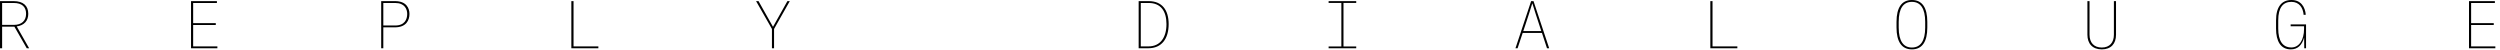
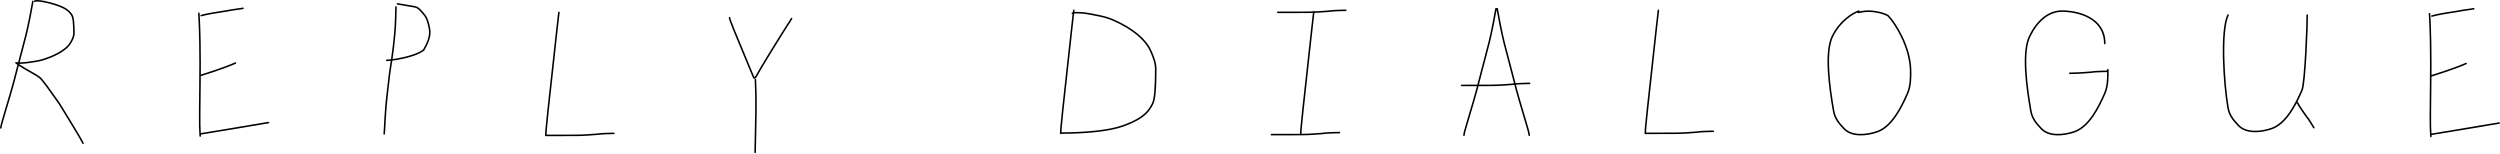
- <svg xmlns="http://www.w3.org/2000/svg" width="452" height="9" viewBox="0 0 452 9" fill="none">
-   <path d="M0 8.724V0.204H2.472C4.176 0.204 5.112 1.02 5.112 2.496C5.112 3.78 4.344 4.596 3.024 4.776L5.268 8.724H4.836L2.604 4.824H0.384V8.724H0ZM0.384 4.5H2.508C3.9 4.5 4.716 3.756 4.716 2.496C4.716 1.224 3.948 0.54 2.508 0.54H0.384V4.5ZM39.218 0.204V0.54H34.922V4.188H39.014V4.524H34.922V8.388H39.302V8.724H34.538V0.204H39.218ZM71.463 4.608C73.155 4.608 73.623 3.504 73.623 2.52C73.623 1.644 73.155 0.54 71.475 0.54H69.303V4.608H71.463ZM69.303 4.944V8.724H68.919V0.204H71.427C73.491 0.204 74.031 1.5 74.031 2.52C74.031 3.636 73.467 4.944 71.391 4.944H69.303ZM103.3 0.204H103.696V8.388H108.184V8.724H103.3V0.204ZM139.95 5.232V8.724H139.566V5.232L136.698 0.204H137.142L139.758 4.848L142.362 0.204H142.794L139.95 5.232ZM205.869 8.724V0.204H207.693C210.069 0.204 211.293 1.776 211.293 4.356C211.293 7.032 210.009 8.724 207.609 8.724H205.869ZM207.645 8.388C209.769 8.388 210.897 6.792 210.897 4.356C210.897 1.98 209.841 0.54 207.693 0.54H206.253V8.388H207.645ZM240.214 8.4H242.518V0.528H240.214V0.204H245.206V0.528H242.902V8.4H245.206V8.724H240.214V8.4ZM278.327 4.584C277.835 3.096 277.475 1.992 277.055 0.624H277.031C276.611 1.992 276.251 3.096 275.759 4.584L275.411 5.616H278.663L278.327 4.584ZM273.995 8.724L276.827 0.204H277.259L280.091 8.724H279.695L278.783 5.952H275.303L274.379 8.724H273.995ZM309.229 0.204H309.625V8.388H314.113V8.724H309.229V0.204ZM345.674 8.928C343.814 8.928 342.89 7.524 342.89 4.98V3.948C342.89 1.392 343.814 -0 345.674 -0C347.534 -0 348.458 1.392 348.458 3.948V4.98C348.458 7.524 347.534 8.928 345.674 8.928ZM345.674 8.592C347.234 8.592 348.074 7.392 348.074 4.98V3.948C348.074 1.536 347.234 0.336 345.674 0.336C344.114 0.336 343.286 1.536 343.286 3.948V4.98C343.286 7.392 344.114 8.592 345.674 8.592ZM377.404 0.204H377.788V6.276C377.788 7.692 378.568 8.592 380.008 8.592C381.424 8.592 382.192 7.692 382.192 6.276V0.204H382.576V6.288C382.576 7.884 381.688 8.928 380.008 8.928C378.316 8.928 377.404 7.884 377.404 6.288V0.204ZM414.173 8.928C412.361 8.928 411.509 7.464 411.509 5.196V3.672C411.509 1.26 412.505 -0 414.305 -0C416.021 -0 416.765 1.284 416.885 2.664L416.501 2.688C416.381 1.392 415.709 0.336 414.281 0.336C412.781 0.336 411.905 1.356 411.905 3.684V5.16C411.905 7.344 412.673 8.58 414.281 8.58C415.649 8.58 416.573 7.272 416.573 5.208V4.752H414.149V4.416H416.933V8.724H416.609L416.585 6.792C416.189 8.196 415.397 8.928 414.173 8.928ZM451.075 0.204V0.54H446.779V4.188H450.871V4.524H446.779V8.388H451.159V8.724H446.395V0.204H451.075Z" fill="black" />
+ <svg xmlns="http://www.w3.org/2000/svg" width="1578" height="97" viewBox="0 0 1578 97" fill="none">
+   <path d="M21.703 0.26C23.39 -0.252 26.112 -0.107 32.399 1.604C37.535 3.002 40.47 4.379 42.298 5.642C44.137 6.913 44.84 8.067 45.48 8.872C46.212 9.793 46.601 11.322 46.83 13.29C47.062 15.285 47.14 17.84 47.17 20.902C47.193 23.261 46.087 25.247 45.02 27.135C43.346 30.095 40.061 32.482 36.639 34.306C33.201 36.138 29.549 37.443 27.053 38.207C24.385 39.023 20.833 39.471 18.152 39.868C15.762 40.221 13.952 40.321 12.167 40.334C12.152 40.389 12.138 40.444 12.123 40.499C14.062 41.813 16.366 43.152 18.565 44.407C21.428 46.041 24.146 47.558 25.504 48.674C25.966 49.054 26.59 49.746 27.34 50.666C28.097 51.596 29.008 52.788 30.045 54.194C31.602 56.302 33.454 58.902 35.526 61.831L37.667 64.864L37.674 64.873L37.679 64.881C40.029 68.526 43.529 74.407 48.838 83.127L48.84 83.13C50.93 86.615 51.779 88.167 52.864 90.187C52.994 90.43 52.903 90.733 52.66 90.864C52.417 90.994 52.113 90.904 51.983 90.661C50.904 88.653 50.063 87.115 47.983 83.645V83.644C42.669 74.916 39.185 69.063 36.845 65.432C33.9 61.258 31.307 57.588 29.24 54.789C28.207 53.388 27.307 52.21 26.565 51.298C25.814 50.377 25.246 49.757 24.869 49.447C23.596 48.401 20.985 46.94 18.069 45.275C15.987 44.087 13.77 42.801 11.85 41.521C10.671 45.885 10.124 48.225 9.073 52.264C8.148 55.821 6.192 62.26 4.764 67.119C3.332 71.99 2.415 75.092 1.879 76.926C1.347 78.748 1.228 79.196 0.995 80.824C0.956 81.097 0.703 81.287 0.43 81.249C0.157 81.209 -0.034 80.955 0.005 80.682C0.247 78.991 0.38 78.494 0.919 76.646C1.455 74.811 2.373 71.704 3.804 66.836C5.238 61.956 7.186 55.549 8.106 52.012C9.176 47.895 9.731 45.509 10.974 40.924C10.556 40.631 10.158 40.339 9.784 40.048C9.77 40.037 9.736 40.01 9.702 39.97C9.686 39.951 9.573 39.821 9.583 39.618C9.598 39.332 9.818 39.207 9.906 39.173C9.989 39.142 10.061 39.141 10.081 39.14C10.161 39.139 10.243 39.157 10.26 39.161C10.322 39.174 10.453 39.206 10.552 39.228C10.791 39.281 11.081 39.335 11.333 39.336C11.355 39.337 11.378 39.336 11.4 39.336C13.09 33.054 14.759 26.61 15.927 22.013C17.419 16.144 19.759 3.946 20.241 0.797C20.283 0.525 20.539 0.338 20.812 0.379C21.085 0.421 21.271 0.677 21.23 0.95C20.743 4.126 18.397 16.355 16.897 22.26C15.744 26.795 14.103 33.128 12.436 39.333C14.094 39.312 15.793 39.206 18.006 38.878C20.735 38.475 24.184 38.038 26.76 37.251C29.221 36.498 32.807 35.215 36.168 33.423C39.545 31.624 42.62 29.349 44.15 26.643C45.235 24.724 46.19 22.962 46.17 20.912C46.14 17.849 46.062 15.342 45.837 13.406C45.609 11.443 45.236 10.173 44.697 9.494C44.015 8.636 43.416 7.631 41.73 6.465C40.031 5.291 37.215 3.951 32.136 2.569C25.827 0.852 23.37 0.799 21.993 1.217C21.729 1.297 21.451 1.148 21.37 0.884C21.29 0.62 21.439 0.341 21.703 0.26Z" fill="black" />
+   <path d="M944.96 5.006C944.835 5.025 944.73 5.09 944.655 5.18C944.58 5.09 944.474 5.025 944.348 5.006C944.076 4.964 943.82 5.151 943.778 5.424C943.295 8.573 940.955 20.77 939.464 26.64C938.197 31.624 936.345 38.783 934.511 45.551C933.627 48.811 933.091 50.959 932.471 53.409C926.319 53.425 922.638 53.426 922.536 53.426C922.26 53.426 922.036 53.65 922.036 53.926C922.036 54.202 922.26 54.426 922.536 54.426C922.637 54.426 926.218 54.425 932.215 54.41C932.037 55.107 931.85 55.84 931.642 56.639C930.723 60.176 928.775 66.583 927.341 71.463C925.91 76.331 924.992 79.437 924.456 81.272C923.916 83.12 923.783 83.618 923.542 85.309C923.503 85.582 923.693 85.836 923.967 85.875C924.24 85.914 924.493 85.723 924.532 85.45C924.765 83.823 924.884 83.374 925.416 81.553C925.952 79.718 926.869 76.616 928.301 71.745C929.728 66.886 931.685 60.448 932.61 56.891C932.844 55.993 933.052 55.179 933.248 54.408C935.662 54.402 938.426 54.393 941.479 54.381C947.554 54.357 950.016 53.969 953.854 53.776L953.888 53.774C954.565 53.696 955.216 53.624 955.846 53.56C956.105 54.582 956.377 55.657 956.698 56.891C957.623 60.448 959.58 66.886 961.008 71.745C962.439 76.616 963.357 79.718 963.892 81.553C964.424 83.374 964.544 83.823 964.776 85.45C964.815 85.723 965.069 85.914 965.342 85.875C965.615 85.836 965.805 85.582 965.766 85.309C965.525 83.618 965.392 83.12 964.852 81.272C964.316 79.437 963.398 76.331 961.968 71.463C960.534 66.583 958.586 60.176 957.666 56.639C957.362 55.471 957.102 54.442 956.853 53.463C958.269 53.334 959.57 53.254 960.795 53.24H960.799C962.063 53.218 963.764 53.172 965.513 53.126C965.788 53.118 966.007 52.888 966 52.612C965.992 52.337 965.762 52.119 965.486 52.126C963.736 52.172 962.04 52.218 960.781 52.24V52.241C959.478 52.256 958.098 52.343 956.604 52.48C956.076 50.391 955.568 48.394 954.798 45.551C952.964 38.783 951.111 31.624 949.845 26.64C948.353 20.77 946.013 8.573 945.53 5.424C945.488 5.151 945.233 4.964 944.96 5.006ZM944.655 6.273C945.32 10.255 947.468 21.351 948.875 26.887C950.142 31.874 951.996 39.038 953.832 45.812C954.584 48.588 955.082 50.546 955.597 52.579C955.007 52.64 954.4 52.707 953.773 52.779C949.87 52.977 947.511 53.357 941.475 53.381C938.531 53.392 935.855 53.401 933.503 53.407C934.098 51.059 934.623 48.962 935.476 45.812C937.312 39.038 939.166 31.874 940.433 26.887C941.84 21.35 943.991 10.255 944.655 6.273Z" fill="black" />
+   <path d="M125.468 7.866C125.743 7.848 125.981 8.057 125.999 8.333C126.142 10.565 126.285 12.8 126.452 17.647C126.62 22.494 126.808 29.887 126.804 40.059C126.803 42.29 126.792 44.645 126.775 47.047C130.627 45.893 139.979 42.731 142.492 41.729C143.63 41.256 144.722 40.834 145.679 40.493C146.151 40.321 146.641 40.137 148.401 39.35C148.653 39.238 148.949 39.35 149.062 39.602C149.174 39.854 149.062 40.15 148.81 40.262C147.033 41.056 146.521 41.25 146.018 41.433L146.015 41.434C145.074 41.77 143.997 42.188 142.87 42.656L142.863 42.659V42.658C140.312 43.675 130.92 46.849 127.057 48.007C126.959 48.036 126.86 48.034 126.77 48.007C126.709 56.265 126.585 64.946 126.543 70.949C126.496 77.666 126.557 80.766 126.747 83.979C126.749 83.979 126.752 83.978 126.754 83.978C126.869 83.96 127.094 83.925 127.538 83.853C128.427 83.709 130.187 83.419 133.691 82.841C140.7 81.685 154.68 79.373 169.403 76.883C169.675 76.838 169.933 77.022 169.98 77.294C170.025 77.566 169.842 77.824 169.57 77.87C154.846 80.36 140.863 82.672 133.855 83.828C130.35 84.406 128.588 84.695 127.698 84.84C127.254 84.912 127.025 84.948 126.905 84.966C126.868 84.972 126.837 84.976 126.81 84.98C126.828 85.263 126.847 85.55 126.868 85.842C126.888 86.118 126.681 86.357 126.405 86.377C126.13 86.396 125.891 86.189 125.871 85.914C125.582 81.846 125.487 78.945 125.543 70.942C125.599 62.937 125.8 50.225 125.804 40.059C125.808 29.899 125.62 22.519 125.453 17.682C125.286 12.847 125.143 10.623 125.001 8.397C124.984 8.122 125.193 7.884 125.468 7.866ZM153.303 4.73C153.573 4.672 153.838 4.843 153.897 5.113C153.955 5.383 153.784 5.648 153.514 5.707C152.142 6.003 151.621 6.051 150.386 6.208L150.385 6.207C147.242 6.623 144.598 7.069 142.734 7.431L142.723 7.433L142.712 7.435C137.698 8.174 130.221 9.391 127.162 10.339C126.898 10.421 126.618 10.274 126.536 10.01C126.455 9.747 126.602 9.466 126.865 9.384C130.013 8.408 137.573 7.182 142.559 6.447C144.443 6.081 147.103 5.634 150.257 5.215H150.26C151.5 5.058 151.98 5.016 153.303 4.73Z" fill="black" />
+   <path d="M1533.47 8.147C1533.74 8.129 1533.98 8.338 1534 8.614C1534.14 10.846 1534.28 13.081 1534.45 17.928C1534.62 22.775 1534.81 30.168 1534.8 40.34C1534.8 42.572 1534.79 44.927 1534.78 47.328C1538.63 46.174 1547.98 43.012 1550.49 42.01C1551.63 41.538 1552.72 41.115 1553.68 40.774C1554.15 40.602 1554.64 40.418 1556.4 39.632C1556.65 39.519 1556.95 39.632 1557.06 39.883C1557.17 40.135 1557.06 40.431 1556.81 40.544C1555.03 41.337 1554.52 41.532 1554.02 41.715L1554.01 41.715C1553.07 42.051 1552 42.469 1550.87 42.937L1550.86 42.94V42.939C1548.31 43.956 1538.92 47.131 1535.06 48.288C1534.96 48.317 1534.86 48.314 1534.77 48.287C1534.71 56.546 1534.59 65.228 1534.54 71.23C1534.5 77.948 1534.56 81.047 1534.75 84.26C1534.75 84.26 1534.75 84.26 1534.75 84.259C1534.87 84.242 1535.09 84.207 1535.54 84.134C1536.43 83.99 1538.19 83.701 1541.69 83.123C1548.7 81.967 1562.68 79.654 1577.4 77.165C1577.68 77.119 1577.93 77.303 1577.98 77.575C1578.03 77.847 1577.84 78.105 1577.57 78.151C1562.85 80.641 1548.86 82.953 1541.85 84.109C1538.35 84.687 1536.59 84.976 1535.7 85.121C1535.25 85.193 1535.03 85.229 1534.91 85.248C1534.87 85.253 1534.84 85.257 1534.81 85.26C1534.83 85.543 1534.85 85.831 1534.87 86.124C1534.89 86.399 1534.68 86.638 1534.41 86.658C1534.13 86.677 1533.89 86.47 1533.87 86.195C1533.58 82.127 1533.49 79.226 1533.54 71.223C1533.6 63.218 1533.8 50.506 1533.8 40.34C1533.81 30.181 1533.62 22.8 1533.45 17.963C1533.29 13.129 1533.14 10.904 1533 8.678C1532.98 8.403 1533.19 8.165 1533.47 8.147ZM1561.3 5.011C1561.57 4.953 1561.84 5.124 1561.9 5.394C1561.95 5.664 1561.78 5.93 1561.51 5.988C1560.14 6.284 1559.62 6.332 1558.39 6.489L1558.38 6.488C1555.24 6.905 1552.6 7.35 1550.73 7.713L1550.72 7.715L1550.71 7.716C1545.7 8.455 1538.22 9.672 1535.16 10.621C1534.9 10.702 1534.62 10.555 1534.54 10.292C1534.45 10.028 1534.6 9.748 1534.87 9.666C1538.01 8.69 1545.57 7.463 1550.56 6.728C1552.44 6.362 1555.1 5.915 1558.26 5.497H1558.26C1559.5 5.339 1559.98 5.297 1561.3 5.011Z" fill="black" />
+   <path d="M250.948 1.937C251.312 1.976 253.02 2.272 255.139 2.642C257.276 3.014 259.864 3.467 262.02 3.828C263.217 4.029 264.312 4.788 265.33 5.758C266.354 6.732 267.362 7.978 268.37 9.231C270.215 11.524 271.026 14.94 271.625 18.317C272.48 23.131 269.99 28.119 267.892 31.756L267.85 31.829L267.786 31.884C266.28 33.186 263.789 34.356 260.812 35.358C257.82 36.366 254.281 37.222 250.635 37.876L250.624 37.878C249.466 38.057 248.505 38.178 247.661 38.27C247.124 41.853 246.833 43.158 246.238 47.859C245.604 52.869 244.641 61.67 244.145 66.687C243.569 74.14 243.406 77.949 243.23 81.315V81.319C243.181 82.137 243.144 83.278 242.997 84.552C242.966 84.826 242.718 85.022 242.444 84.991C242.169 84.96 241.972 84.712 242.003 84.437C242.145 83.2 242.18 82.109 242.231 81.259C242.407 77.894 242.572 74.07 243.149 66.6L243.15 66.589L243.597 62.229C244.107 57.397 244.769 51.499 245.245 47.733C245.826 43.146 246.127 41.729 246.635 38.373C245.734 38.458 244.947 38.52 244.138 38.602C243.863 38.629 243.619 38.428 243.591 38.153C243.564 37.879 243.764 37.634 244.038 37.606C244.942 37.516 245.794 37.452 246.787 37.354C247.392 33.215 248.276 26.352 248.762 20.362C249.249 14.364 249.335 9.387 249.421 4.396C249.426 4.121 249.653 3.901 249.929 3.905C250.205 3.91 250.425 4.138 250.42 4.414C250.334 9.404 250.249 14.41 249.759 20.443C249.281 26.341 248.418 33.072 247.813 37.246C248.578 37.159 249.441 37.048 250.464 36.89C254.074 36.242 257.56 35.398 260.493 34.411C263.398 33.433 265.708 32.329 267.071 31.177C269.168 27.531 271.418 22.875 270.64 18.492C270.037 15.095 269.256 11.926 267.592 9.858C266.574 8.593 265.608 7.402 264.641 6.482C263.669 5.558 262.754 4.965 261.855 4.814C259.695 4.453 257.102 3.999 254.967 3.627C252.816 3.252 251.161 2.966 250.841 2.932C250.567 2.902 250.368 2.656 250.397 2.382C250.426 2.107 250.673 1.908 250.948 1.937Z" fill="black" />
+   <path d="M352.334 7.656C352.422 7.394 352.706 7.254 352.968 7.342C353.229 7.43 353.37 7.713 353.282 7.974C353.281 7.977 353.281 7.974 353.278 7.989C353.273 8.015 353.265 8.068 353.249 8.177C353.218 8.393 353.165 8.799 353.071 9.59C352.883 11.169 352.53 14.263 351.844 20.387C350.472 32.634 347.776 56.989 346.387 70.103C345.188 81.418 345.026 83.803 345.004 84.976C346.855 84.976 353.666 84.971 363.439 84.933C369.475 84.909 371.834 84.528 375.737 84.331C378.371 84.026 380.657 83.816 382.745 83.793V83.792C384.004 83.769 385.7 83.724 387.45 83.678C387.726 83.67 387.956 83.888 387.964 84.164C387.971 84.44 387.753 84.67 387.477 84.678C385.728 84.724 384.027 84.769 382.763 84.792H382.759C380.724 84.814 378.48 85.022 375.852 85.326L375.818 85.328C371.98 85.521 369.518 85.909 363.443 85.933C352.162 85.977 344.827 85.976 344.509 85.976C344.506 85.977 344.503 85.978 344.5 85.978C344.224 85.978 344 85.754 344 85.478C344 84.273 344.003 83.105 345.392 69.998C346.781 56.88 349.478 32.523 350.85 20.275C351.535 14.152 351.89 11.055 352.078 9.472C352.172 8.681 352.226 8.264 352.259 8.034C352.291 7.807 352.307 7.735 352.334 7.656Z" fill="black" />
+   <path d="M1046.33 6.341C1046.42 6.079 1046.71 5.938 1046.97 6.026C1047.23 6.114 1047.37 6.397 1047.28 6.659C1047.28 6.661 1047.28 6.658 1047.28 6.674C1047.27 6.7 1047.26 6.753 1047.25 6.861C1047.22 7.077 1047.17 7.484 1047.07 8.274C1046.88 9.854 1046.53 12.947 1045.84 19.071C1044.47 31.318 1041.78 55.673 1040.39 68.788C1039.19 80.103 1039.03 82.488 1039 83.661C1040.86 83.66 1047.67 83.656 1057.44 83.617C1063.48 83.593 1065.83 83.213 1069.74 83.016C1072.37 82.71 1074.66 82.5 1076.75 82.477V82.476C1078 82.454 1079.7 82.409 1081.45 82.362C1081.73 82.355 1081.96 82.573 1081.96 82.849C1081.97 83.124 1081.75 83.355 1081.48 83.362C1079.73 83.409 1078.03 83.454 1076.76 83.476H1076.76C1074.72 83.499 1072.48 83.706 1069.85 84.011L1069.82 84.013C1065.98 84.205 1063.52 84.593 1057.44 84.617C1046.16 84.662 1038.83 84.661 1038.51 84.661C1038.51 84.661 1038.5 84.663 1038.5 84.663C1038.22 84.663 1038 84.439 1038 84.163C1038 82.958 1038 81.79 1039.39 68.683C1040.78 55.565 1043.48 31.207 1044.85 18.96C1045.54 12.837 1045.89 9.739 1046.08 8.156C1046.17 7.366 1046.23 6.948 1046.26 6.719C1046.29 6.492 1046.31 6.42 1046.33 6.341Z" fill="black" />
+   <path d="M849.45 6C849.726 5.993 849.956 6.211 849.964 6.487C849.971 6.763 849.753 6.993 849.477 7C847.728 7.047 846.027 7.092 844.763 7.114H844.759C842.724 7.137 840.48 7.344 837.852 7.649L837.818 7.651C835.021 7.791 832.954 8.033 829.688 8.164C829.659 8.392 829.619 8.692 829.571 9.09C829.383 10.669 829.03 13.763 828.344 19.887C826.972 32.134 824.276 56.489 822.887 69.604C821.703 80.776 821.531 83.242 821.506 84.432C827.493 84.405 829.848 84.028 833.737 83.831C836.371 83.526 838.657 83.316 840.745 83.293V83.292C842.004 83.27 843.7 83.224 845.45 83.178C845.726 83.171 845.956 83.388 845.964 83.664C845.971 83.94 845.753 84.171 845.477 84.178C843.728 84.224 842.027 84.27 840.763 84.292H840.759C838.724 84.314 836.48 84.522 833.852 84.826L833.818 84.828C829.98 85.021 827.518 85.409 821.443 85.433C821.364 85.433 821.284 85.433 821.205 85.433C821.142 85.461 821.073 85.479 821 85.479C820.928 85.479 820.859 85.463 820.797 85.435C809.74 85.477 802.637 85.478 802.5 85.478C802.224 85.478 802 85.254 802 84.978C802 84.702 802.224 84.478 802.5 84.478C802.635 84.478 809.614 84.477 820.505 84.436C820.529 83.204 820.7 80.752 821.892 69.498C823.281 56.38 825.978 32.023 827.35 19.776C828.035 13.652 828.39 10.555 828.578 8.972C828.615 8.661 828.649 8.408 828.675 8.201C827.714 8.23 826.65 8.25 825.443 8.255C814.017 8.3 806.64 8.3 806.5 8.3C806.224 8.3 806 8.076 806 7.8C806 7.524 806.224 7.3 806.5 7.3C806.639 7.3 814.015 7.3 825.439 7.255C826.715 7.25 827.827 7.227 828.823 7.195C828.827 7.182 828.83 7.169 828.834 7.156C828.922 6.895 829.206 6.754 829.468 6.842C829.623 6.894 829.734 7.015 829.781 7.159C832.926 7.029 834.933 6.795 837.737 6.654C840.371 6.348 842.657 6.138 844.745 6.115V6.114C846.004 6.092 847.7 6.047 849.45 6Z" fill="black" />
+   <path d="M677.334 6.341C677.422 6.079 677.706 5.938 677.968 6.026C678.229 6.114 678.37 6.397 678.282 6.659C678.282 6.661 678.281 6.659 678.278 6.674C678.273 6.7 678.265 6.753 678.249 6.861C678.229 6.997 678.205 7.209 678.163 7.544C678.322 7.521 678.484 7.504 678.646 7.503C681.623 7.476 684.482 7.617 688.457 8.39C692.319 9.142 697.42 9.99 701.249 11.531C704.838 12.976 710.082 15.441 715.015 18.901C719.941 22.357 724.602 26.836 726.959 32.322C728.504 35.919 730.031 39.558 729.999 43.851C729.956 49.65 729.845 54.46 729.514 58.204C729.185 61.921 728.634 64.681 727.652 66.306C726.721 67.849 725.741 69.974 723.137 72.343C720.535 74.709 716.333 77.31 708.944 79.956C699.87 83.206 684.472 84.478 669.867 84.498C669.776 84.598 669.646 84.663 669.5 84.663C669.224 84.663 669 84.439 669 84.163V84C669 83.996 669.001 83.992 669.001 83.988C669.004 82.818 669.07 81.161 670.392 68.683C671.781 55.565 674.478 31.207 675.85 18.96C676.445 13.64 676.792 10.604 676.996 8.861C676.969 8.867 676.916 8.877 676.854 8.876C676.825 8.875 676.734 8.871 676.634 8.821C676.5 8.754 676.364 8.605 676.355 8.389C676.349 8.232 676.417 8.123 676.437 8.092C676.464 8.048 676.494 8.016 676.51 8C676.616 7.891 676.76 7.844 676.901 7.853C676.96 7.836 677.029 7.814 677.124 7.785C677.191 7.23 677.231 6.909 677.259 6.719C677.291 6.492 677.307 6.42 677.334 6.341ZM678.654 8.503C678.457 8.505 678.244 8.535 678.035 8.579C677.839 10.24 677.488 13.319 676.844 19.071C675.472 31.318 672.776 55.673 671.387 68.788C670.241 79.604 670.043 82.26 670.009 83.498C684.561 83.47 699.737 82.192 708.607 79.014C715.919 76.396 719.991 73.851 722.464 71.602C724.933 69.357 725.827 67.395 726.796 65.79C727.644 64.385 728.188 61.842 728.518 58.116C728.845 54.417 728.957 49.642 729 43.844C729.03 39.787 727.592 36.329 726.04 32.717C723.788 27.475 719.297 23.127 714.44 19.721C709.59 16.319 704.421 13.886 700.876 12.459C697.161 10.963 692.188 10.135 688.267 9.372C684.371 8.614 681.58 8.476 678.654 8.503Z" fill="black" />
+   <path d="M476.82 49.758C477.096 49.759 477.32 49.983 477.32 50.258C477.32 50.93 477.339 51.676 477.403 53.235L477.483 55.092V55.094C477.577 57.438 477.73 61.533 477.667 68.672C477.604 75.804 477.321 85.866 477.135 96.211C477.13 96.486 476.902 96.706 476.627 96.701C476.351 96.696 476.13 96.468 476.135 96.192C476.321 85.829 476.604 75.791 476.667 68.664C476.729 61.546 476.578 57.468 476.484 55.136C476.355 52.231 476.32 51.18 476.32 50.258C476.32 49.983 476.544 49.759 476.82 49.758ZM460.449 10.652C460.723 10.624 460.969 10.824 460.997 11.098C461.051 11.63 461.081 12.177 463.519 18.216C465.949 24.235 470.744 35.634 473.343 41.9C474.645 45.037 475.354 46.785 475.781 47.769C475.996 48.265 476.128 48.54 476.22 48.694C476.228 48.707 476.237 48.718 476.244 48.728C476.269 48.709 476.304 48.68 476.348 48.634C476.54 48.435 476.792 48.065 477.16 47.443C477.522 46.831 477.97 46.023 478.561 44.974C479.15 43.929 479.875 42.655 480.784 41.127C484.002 35.714 490.217 25.727 493.677 20.186C497.143 14.638 497.723 13.865 498.152 13.22C498.576 12.584 498.817 12.122 499.214 11.47C499.358 11.235 499.666 11.16 499.902 11.303C500.138 11.447 500.213 11.755 500.069 11.991C499.708 12.584 499.419 13.121 498.984 13.774C498.555 14.419 497.982 15.181 494.525 20.715C491.063 26.259 484.855 36.237 481.643 41.638C480.74 43.157 480.019 44.423 479.432 45.465C478.847 46.502 478.389 47.329 478.02 47.953C477.657 48.567 477.352 49.034 477.068 49.329C476.923 49.479 476.755 49.615 476.556 49.692C476.341 49.776 476.119 49.779 475.906 49.708C475.648 49.621 475.49 49.42 475.363 49.208C475.233 48.99 475.077 48.66 474.863 48.168C474.431 47.174 473.715 45.406 472.42 42.284C469.824 36.028 465.025 24.614 462.592 18.59C460.17 12.59 460.074 11.902 460.003 11.2C459.975 10.925 460.175 10.68 460.449 10.652Z" fill="black" />
+   <path d="M1173.25 7C1169.42 8.332 1161.24 13.268 1156.52 23.15C1151.77 33.114 1154.72 54.93 1157.36 70.009C1158.24 75.061 1161.16 78.226 1163.98 81.209C1168.88 86.399 1178.21 85.432 1184.78 83.192C1194.06 80.027 1200.15 67.834 1204.03 58.928C1206.02 54.355 1206.09 48.755 1205.96 43.976C1205.55 29.594 1196.55 14.804 1191.6 9.79C1189.05 8.458 1186.06 7.663 1182.07 7.177C1179.77 6.978 1176.89 6.874 1172.94 7.866" stroke="black" stroke-linecap="round" />
+   <path d="M1456.29 9C1456.57 8.992 1456.8 9.211 1456.8 9.487C1456.87 11.902 1456.54 22.636 1455.95 33.319C1455.65 38.666 1455.29 44.012 1454.88 48.309C1454.67 50.457 1454.45 52.349 1454.22 53.851C1453.99 55.332 1453.74 56.49 1453.46 57.129C1452.5 59.328 1451.4 61.733 1450.16 64.158C1450.26 64.199 1450.35 64.27 1450.41 64.371C1452.79 68.524 1454.04 69.946 1455.75 72.56C1457.05 74.225 1458.13 75.704 1458.97 77.142C1459.49 77.999 1460.19 79.147 1460.92 80.334C1461.06 80.57 1460.99 80.878 1460.75 81.023C1460.52 81.167 1460.21 81.093 1460.07 80.858C1459.34 79.673 1458.63 78.519 1458.12 77.656L1458.11 77.652C1457.3 76.268 1456.25 74.827 1454.95 73.163L1454.94 73.148L1454.93 73.13C1453.29 70.635 1451.99 69.115 1449.67 65.094C1448.51 67.278 1447.23 69.459 1445.81 71.499C1442.62 76.09 1438.7 80.033 1433.91 81.666C1430.58 82.8 1426.55 83.617 1422.71 83.487C1418.87 83.358 1415.16 82.28 1412.59 79.553C1409.77 76.572 1406.75 73.31 1405.84 68.096C1404.51 60.527 1403.32 48.365 1403.05 36.848C1402.92 31.089 1403.02 25.48 1403.45 20.681C1403.88 15.898 1404.65 11.861 1405.88 9.284C1406 9.036 1406.29 8.93 1406.54 9.049C1406.79 9.168 1406.9 9.467 1406.78 9.716C1405.63 12.121 1404.88 16.005 1404.45 20.77C1404.02 25.519 1403.92 31.088 1404.05 36.825C1404.32 48.302 1405.51 60.413 1406.82 67.924C1407.68 72.813 1410.49 75.881 1413.31 78.866C1415.64 81.33 1419.05 82.363 1422.74 82.487C1426.43 82.612 1430.34 81.825 1433.59 80.719C1438.08 79.187 1441.84 75.451 1444.99 70.928C1448.13 66.413 1450.61 61.175 1452.54 56.729C1452.76 56.225 1453 55.191 1453.23 53.697C1453.46 52.223 1453.67 50.352 1453.88 48.213C1454.29 43.936 1454.66 38.605 1454.95 33.264C1455.54 22.573 1455.87 11.88 1455.8 9.514C1455.8 9.238 1456.01 9.008 1456.29 9Z" fill="black" />
+   <path d="M1301.5 6.5C1306.46 6.5 1313.31 7.508 1318.94 10.625C1324.6 13.757 1329.03 19.033 1329.03 27.5C1329.03 27.776 1328.81 28 1328.53 28C1328.25 28 1328.03 27.776 1328.03 27.5C1328.03 19.467 1323.86 14.493 1318.46 11.5C1313.03 8.492 1306.36 7.5 1301.5 7.5C1293.28 7.5 1286.15 13.567 1281.48 23.365C1279.16 28.222 1278.69 36.051 1279.17 44.634C1279.64 53.188 1281.03 62.39 1282.35 69.924C1283.2 74.813 1286.02 77.88 1288.84 80.865C1291.17 83.329 1294.58 84.363 1298.27 84.487C1301.96 84.612 1305.87 83.825 1309.11 82.719C1313.61 81.187 1317.37 77.451 1320.52 72.928C1323.66 68.413 1326.13 63.175 1328.07 58.728C1329.81 54.736 1330.05 49.913 1329.99 45.513C1328.42 45.554 1326.91 45.594 1325.76 45.614H1325.76C1323.73 45.636 1321.48 45.844 1318.85 46.148L1318.84 46.149L1318.82 46.15C1314.98 46.343 1312.52 46.731 1306.44 46.755C1306.17 46.756 1305.94 46.533 1305.94 46.257C1305.94 45.981 1306.16 45.756 1306.44 45.755C1312.47 45.731 1314.83 45.351 1318.74 45.153C1321.37 44.848 1323.66 44.638 1325.75 44.615V44.614C1326.89 44.594 1328.39 44.554 1329.97 44.512C1329.97 44.337 1329.96 44.163 1329.96 43.99C1329.95 43.714 1330.17 43.484 1330.44 43.477C1330.72 43.469 1330.95 43.686 1330.96 43.962C1331.09 48.736 1331.03 54.441 1328.99 59.128C1327.04 63.587 1324.53 68.899 1321.34 73.498C1318.15 78.089 1314.23 82.032 1309.44 83.665C1306.11 84.799 1302.08 85.617 1298.23 85.487C1294.4 85.358 1290.69 84.279 1288.11 81.553C1285.3 78.572 1282.28 75.31 1281.36 70.096C1280.04 62.55 1278.64 53.303 1278.17 44.688C1277.7 36.103 1278.14 28.042 1280.57 22.935C1285.33 12.97 1292.72 6.5 1301.5 6.5Z" fill="black" />
</svg>
